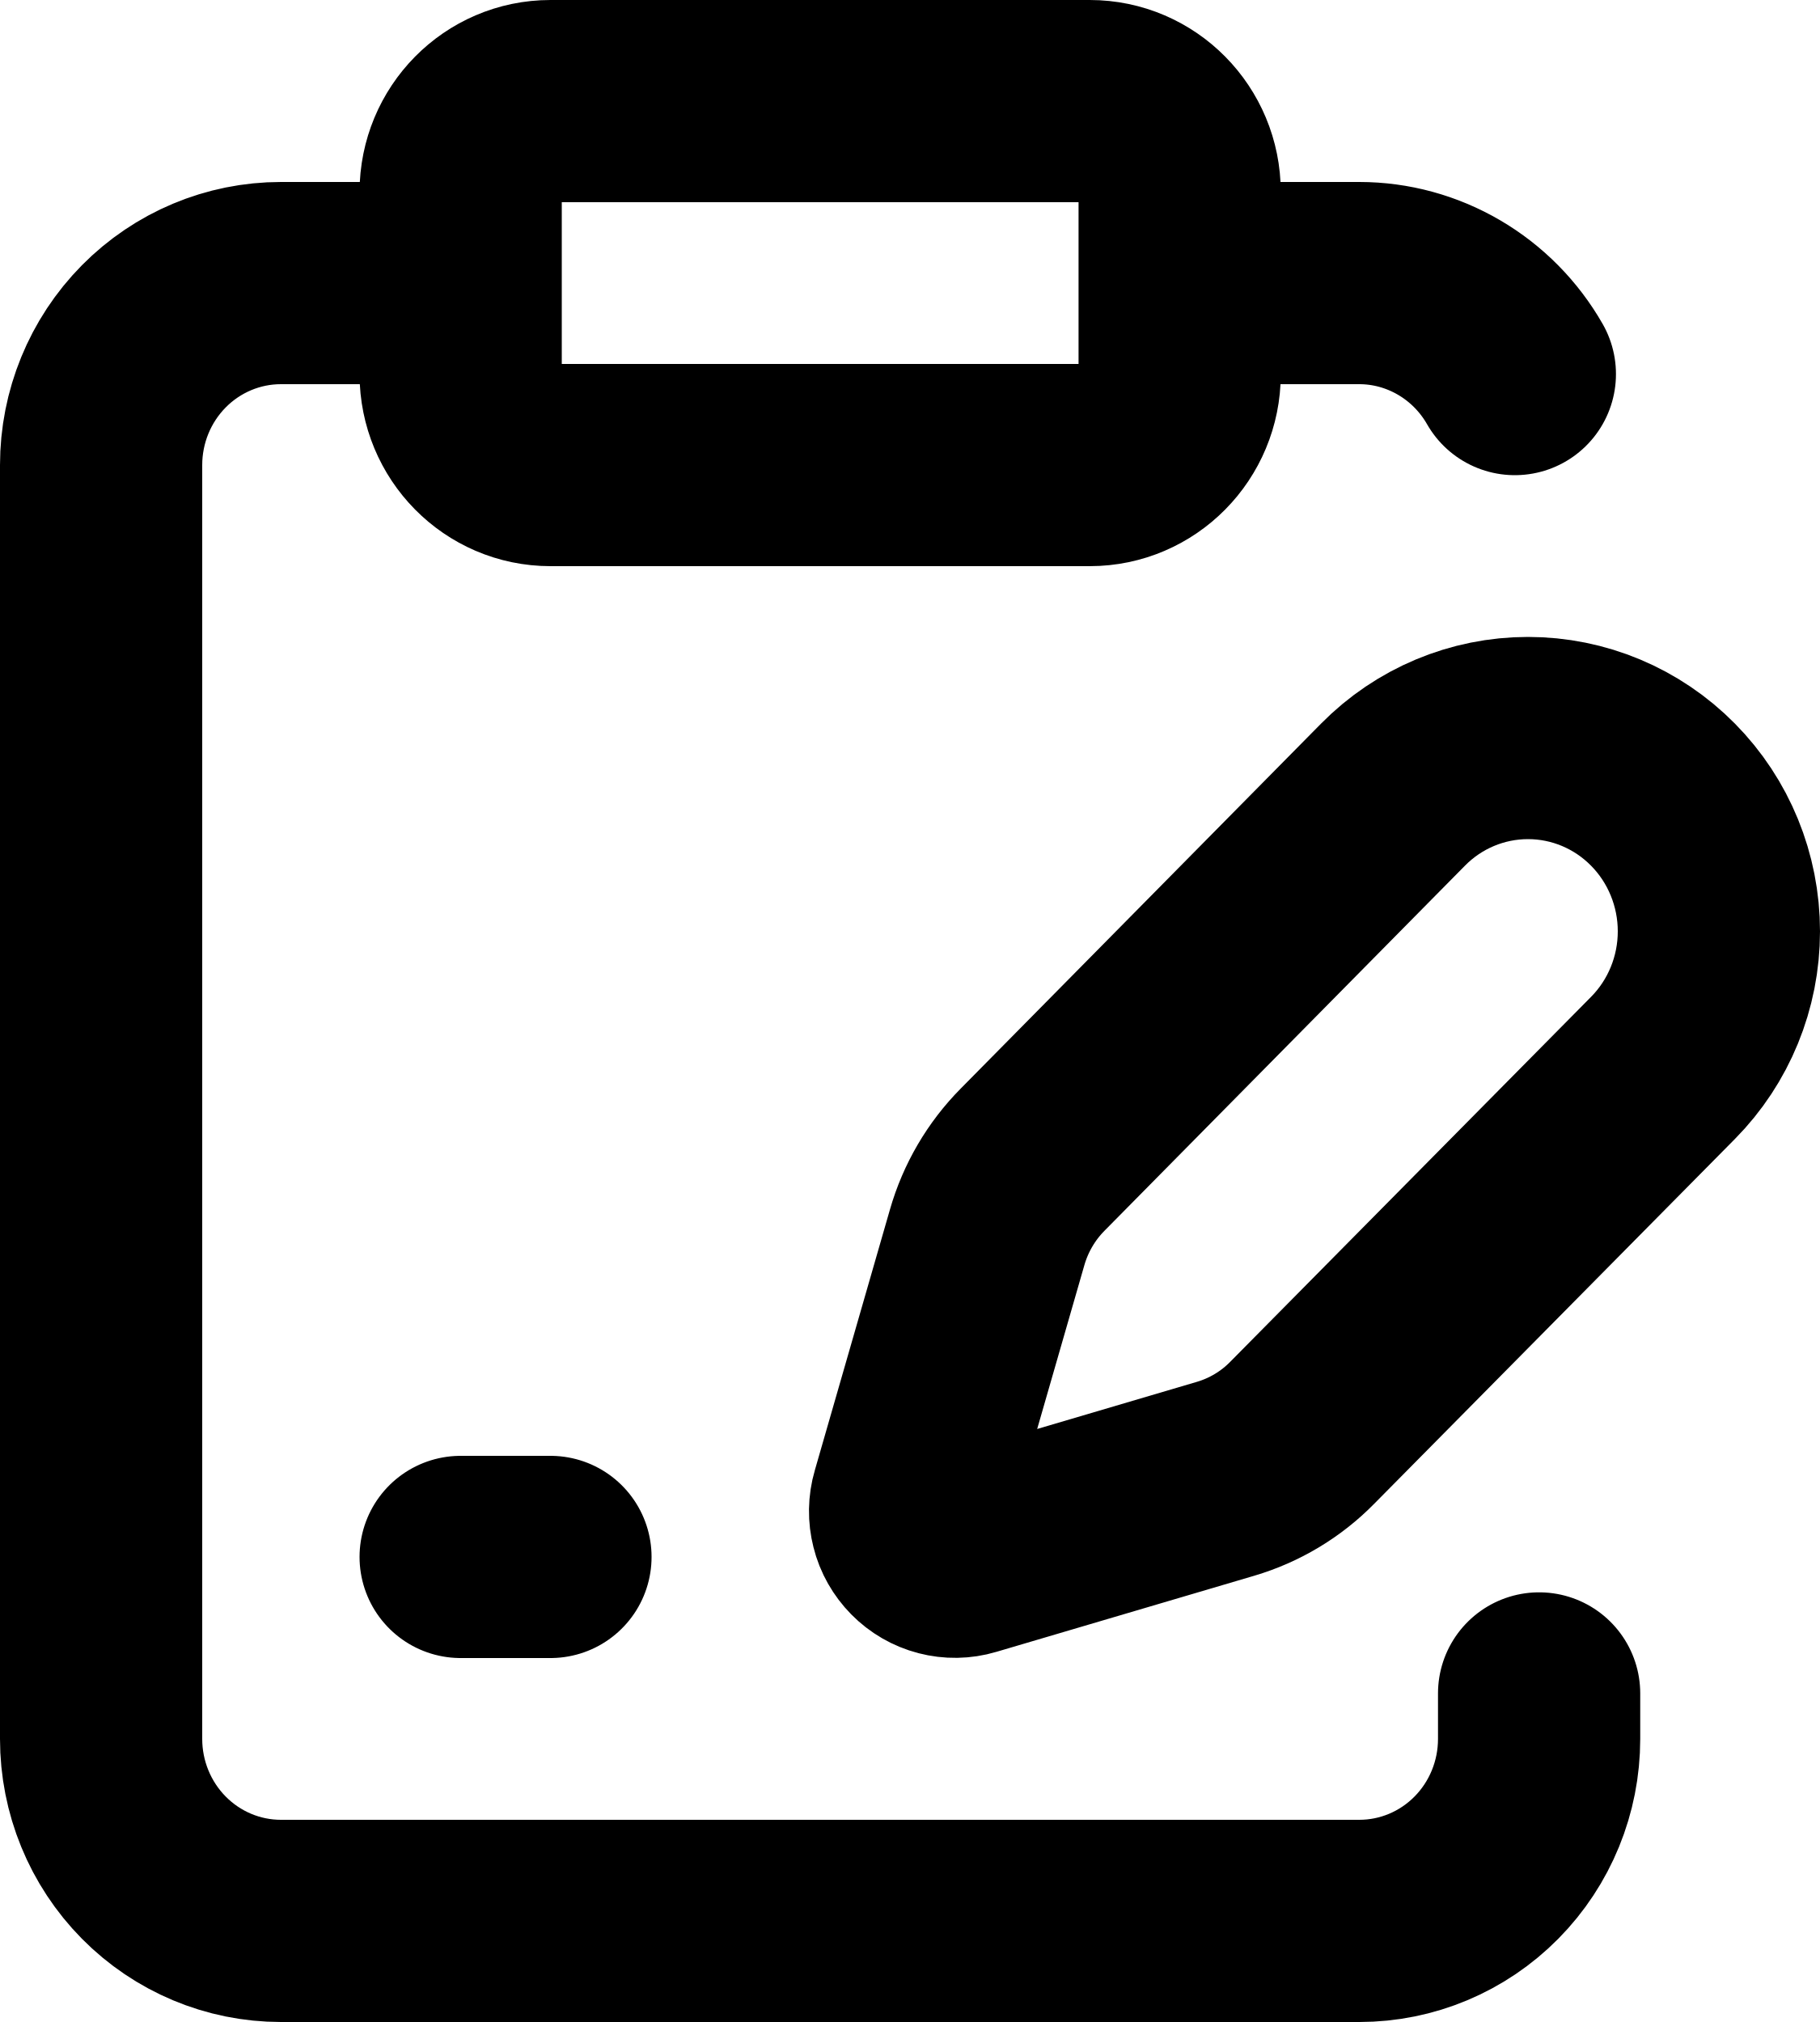
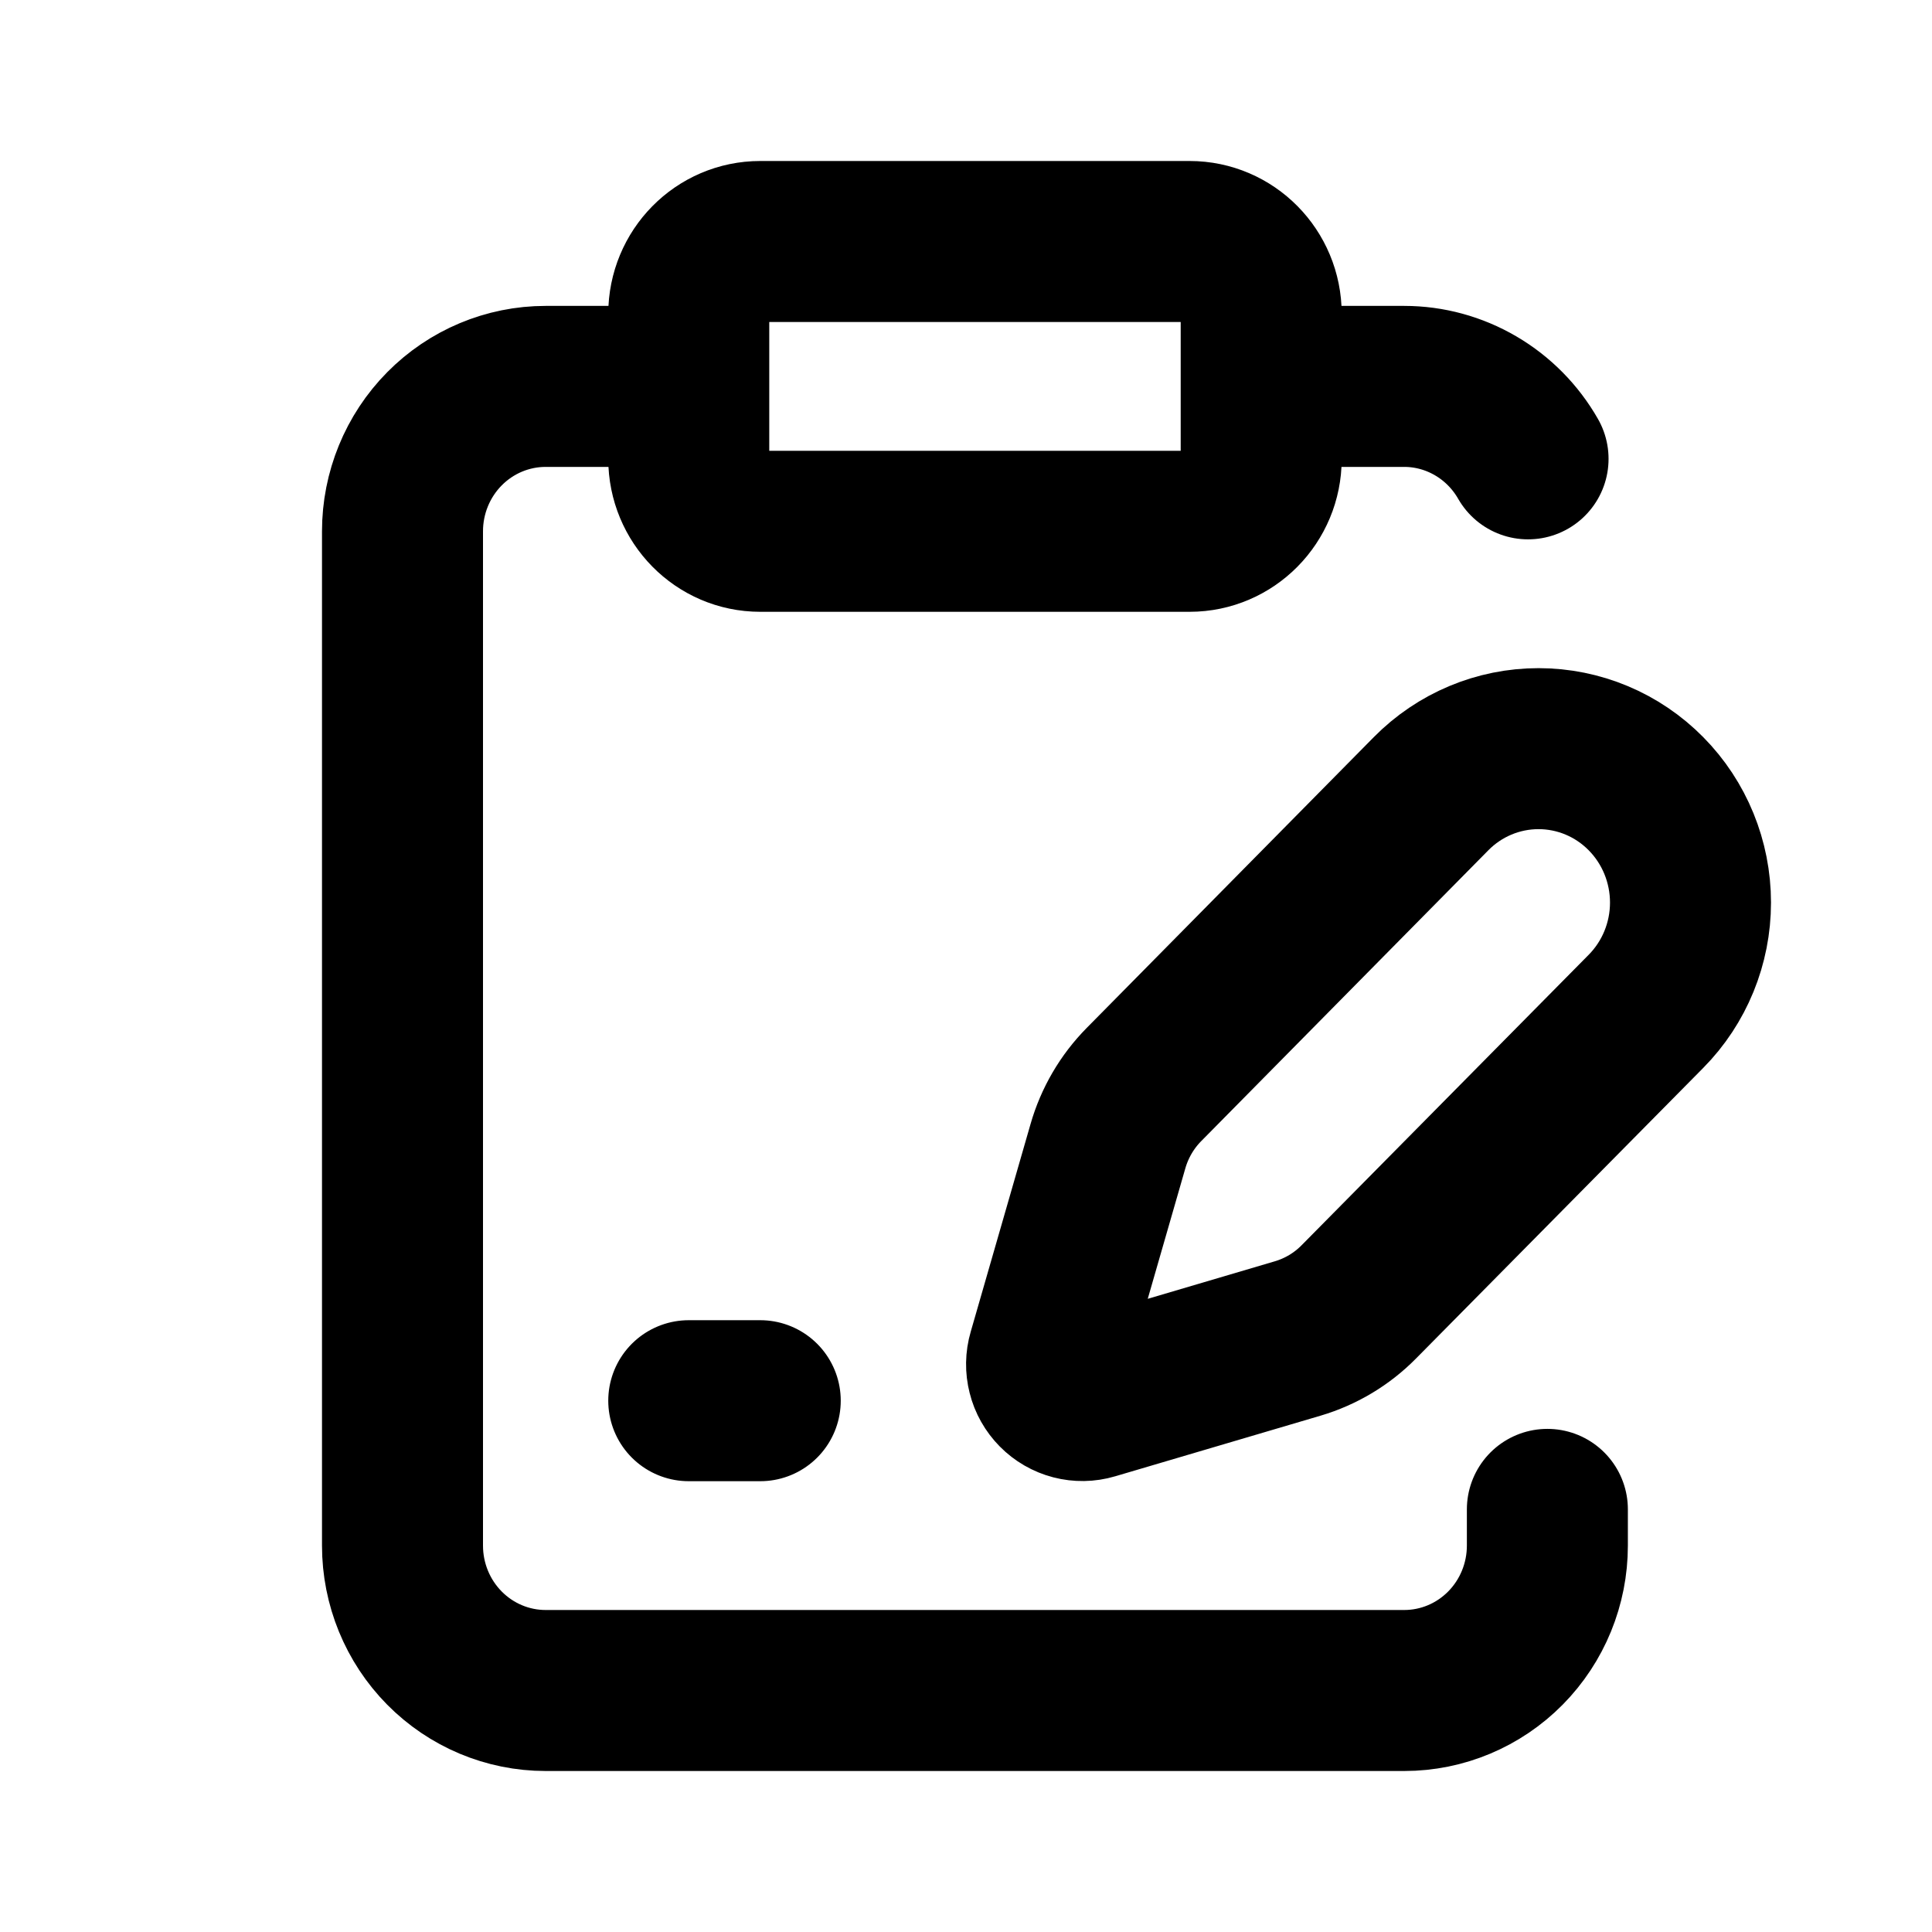
- <svg xmlns="http://www.w3.org/2000/svg" width="18" height="20" viewBox="0 0 18 20" fill="none">
-   <path d="M4.556 2.8H2.778C2.306 2.8 1.854 2.99 1.521 3.327C1.187 3.665 1 4.123 1 4.6V17.2C1 17.677 1.187 18.135 1.521 18.473C1.854 18.81 2.306 19 2.778 19H13.444C13.916 19 14.368 18.81 14.701 18.473C15.035 18.135 15.222 17.677 15.222 17.2V16.75M11.667 2.8H13.444C13.756 2.8 14.062 2.884 14.332 3.042C14.602 3.2 14.826 3.427 14.982 3.7M4.556 15.4H5.444M5.444 1H10.778C11.269 1 11.667 1.403 11.667 1.9V3.7C11.667 4.197 11.269 4.6 10.778 4.6H5.444C4.953 4.6 4.556 4.197 4.556 3.7V1.9C4.556 1.403 4.953 1 5.444 1ZM16.447 10.563C16.801 10.205 17 9.719 17 9.212C17 8.705 16.801 8.218 16.447 7.86C16.093 7.501 15.613 7.3 15.112 7.3C14.611 7.3 14.131 7.501 13.777 7.86L10.212 11.471C10.001 11.684 9.846 11.949 9.763 12.239L9.019 14.822C8.996 14.9 8.995 14.982 9.015 15.06C9.034 15.138 9.075 15.209 9.131 15.266C9.187 15.323 9.258 15.364 9.335 15.384C9.412 15.404 9.493 15.403 9.57 15.38L12.121 14.627C12.408 14.542 12.669 14.386 12.88 14.171L16.447 10.563Z" stroke="currentColor" stroke-width="2" stroke-linecap="round" stroke-linejoin="round" />
+ <svg xmlns="http://www.w3.org/2000/svg" width="24" height="24" viewBox="0 0 24 24" fill="none">
+   <path d="M8.556 4.8H6.778C6.306 4.8 5.854 4.99 5.521 5.327C5.187 5.665 5 6.123 5 6.6V19.2C5 19.677 5.187 20.135 5.521 20.473C5.854 20.81 6.306 21 6.778 21H17.444C17.916 21 18.368 20.81 18.701 20.473C19.035 20.135 19.222 19.677 19.222 19.2V18.75M15.667 4.8H17.444C17.756 4.8 18.062 4.884 18.332 5.042C18.602 5.2 18.826 5.427 18.982 5.7M8.556 17.4H9.444M9.444 3H14.778C15.269 3 15.667 3.403 15.667 3.9V5.7C15.667 6.197 15.269 6.6 14.778 6.6H9.444C8.953 6.6 8.556 6.197 8.556 5.7V3.9C8.556 3.403 8.953 3 9.444 3ZM20.447 12.563C20.801 12.205 21 11.719 21 11.212C21 10.705 20.801 10.218 20.447 9.86C20.093 9.501 19.613 9.3 19.112 9.3C18.611 9.3 18.131 9.501 17.777 9.86L14.212 13.471C14.001 13.684 13.846 13.949 13.763 14.239L13.019 16.822C12.996 16.9 12.995 16.982 13.015 17.06C13.034 17.138 13.075 17.209 13.131 17.266C13.187 17.323 13.258 17.364 13.335 17.384C13.412 17.404 13.493 17.403 13.57 17.38L16.121 16.627C16.408 16.542 16.669 16.386 16.88 16.172L20.447 12.563Z" stroke="currentColor" stroke-width="2" stroke-linecap="round" stroke-linejoin="round" />
</svg>
